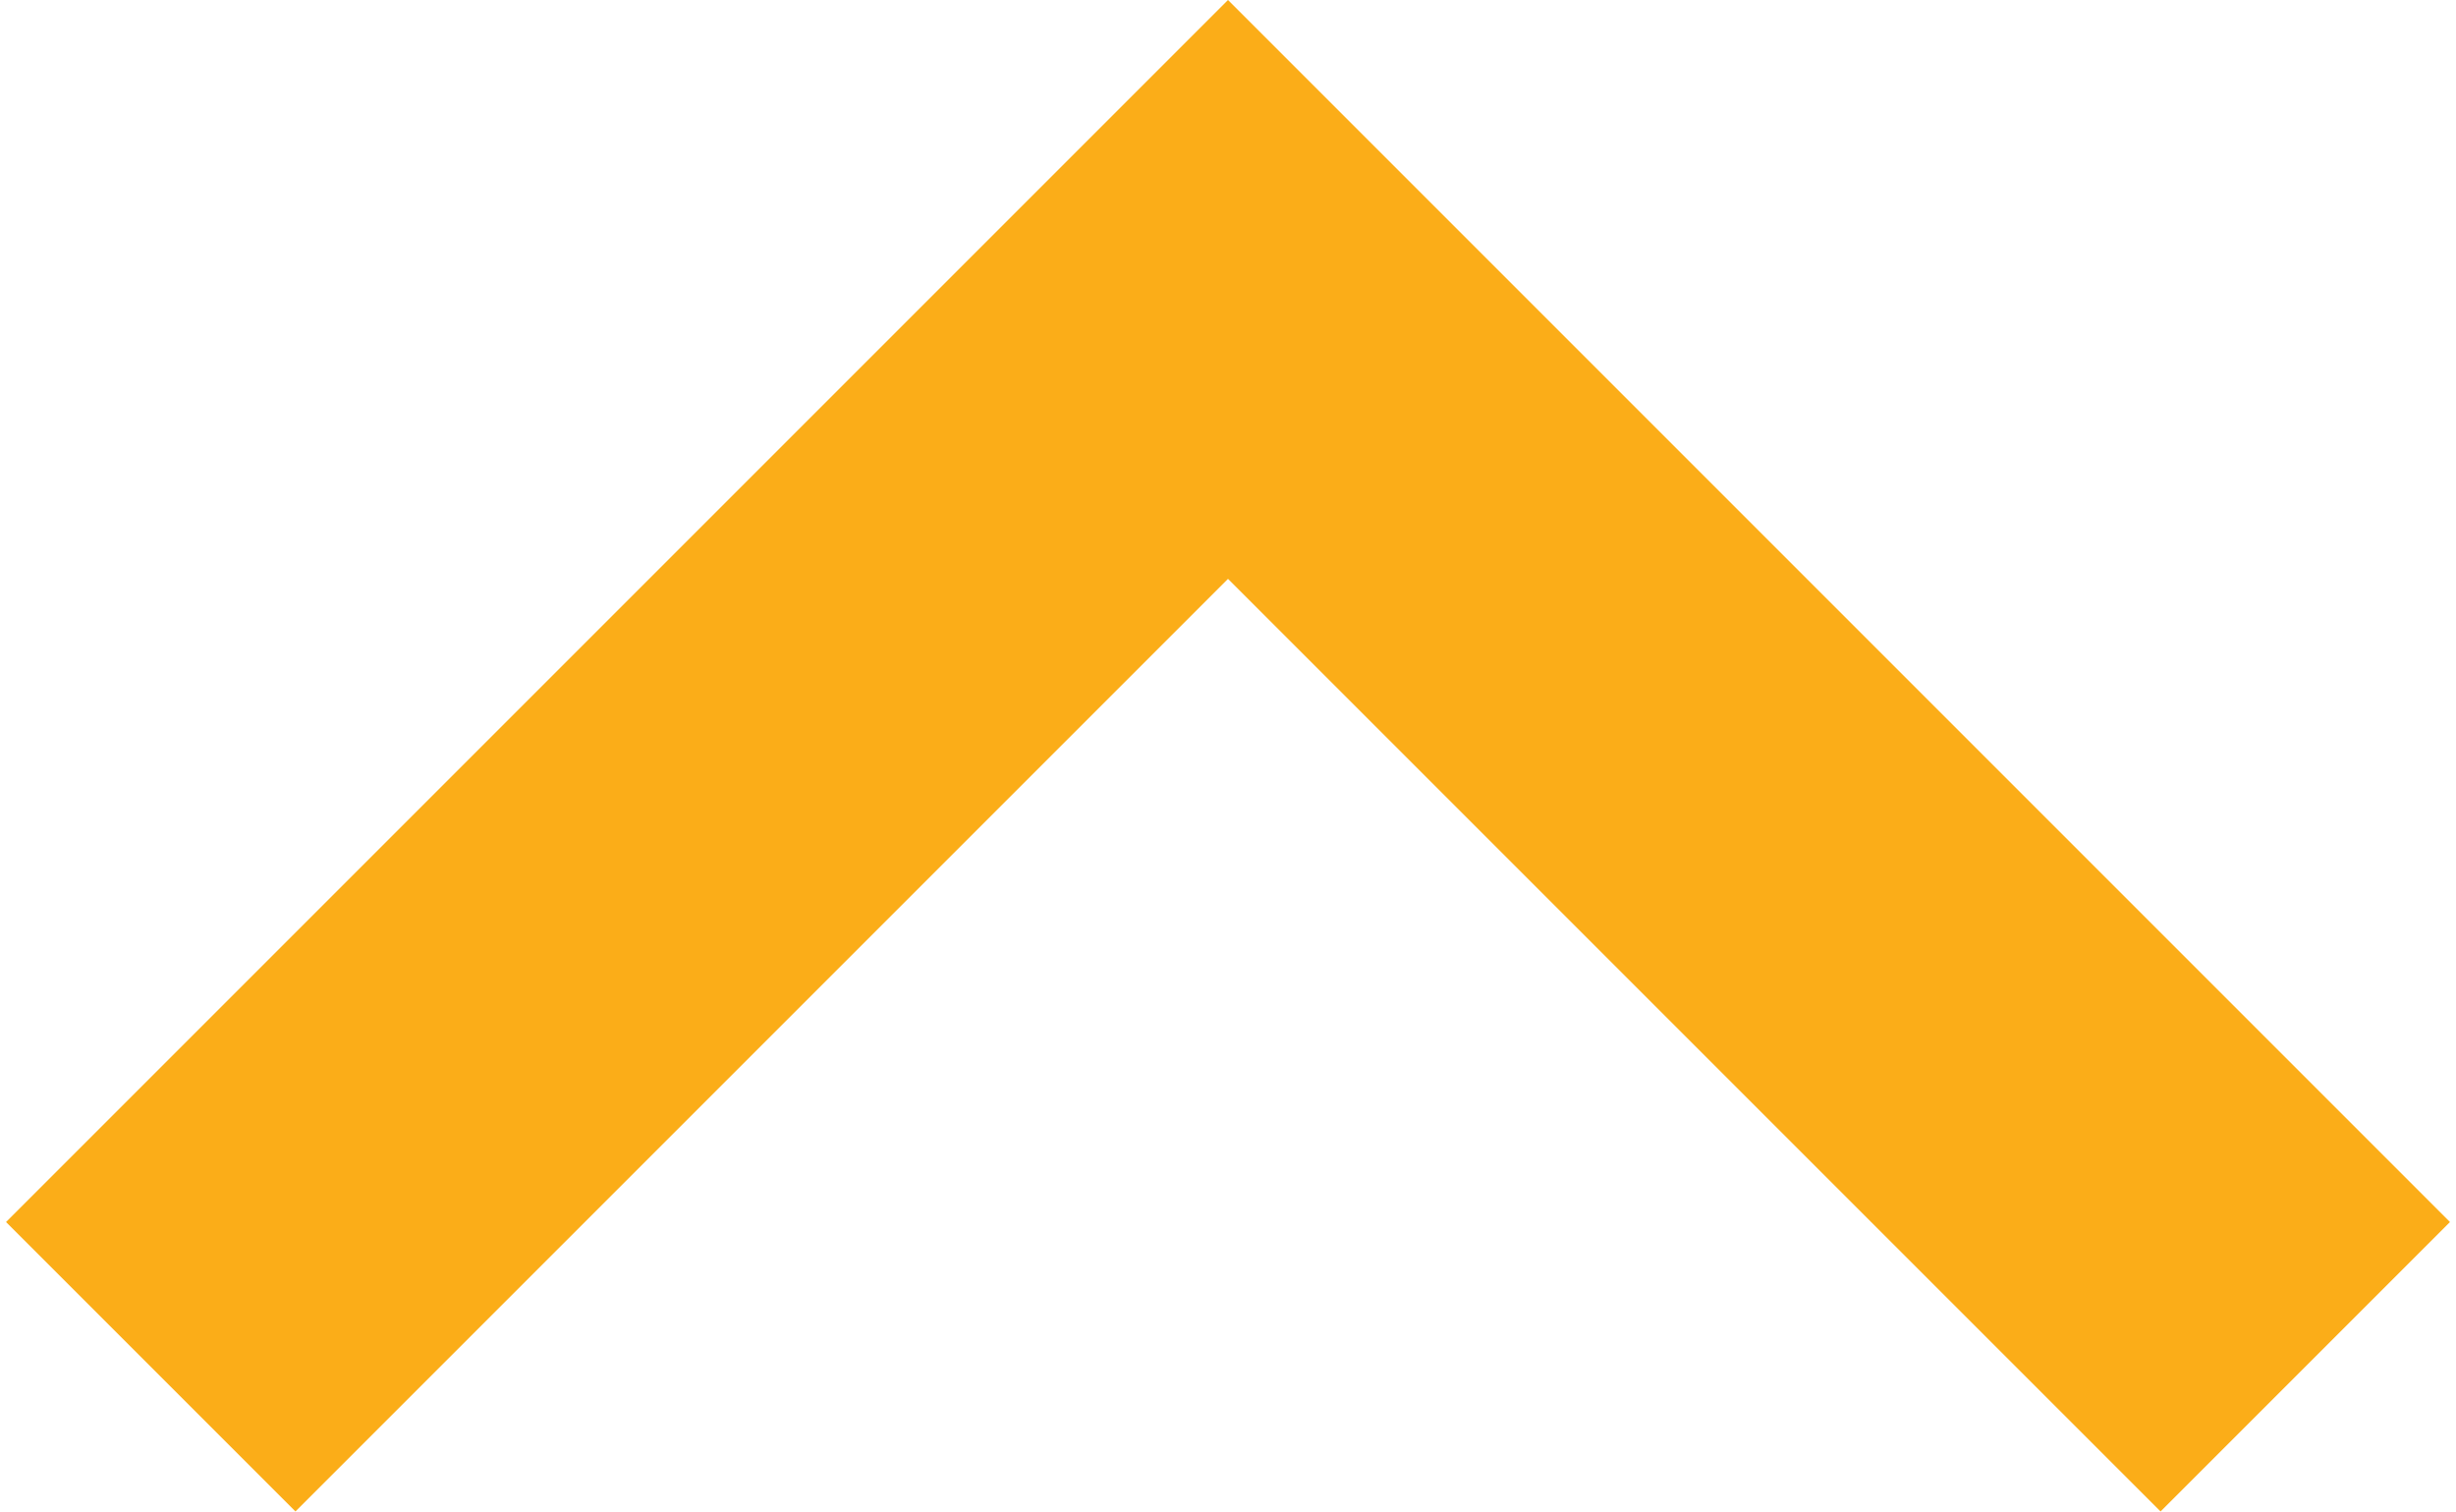
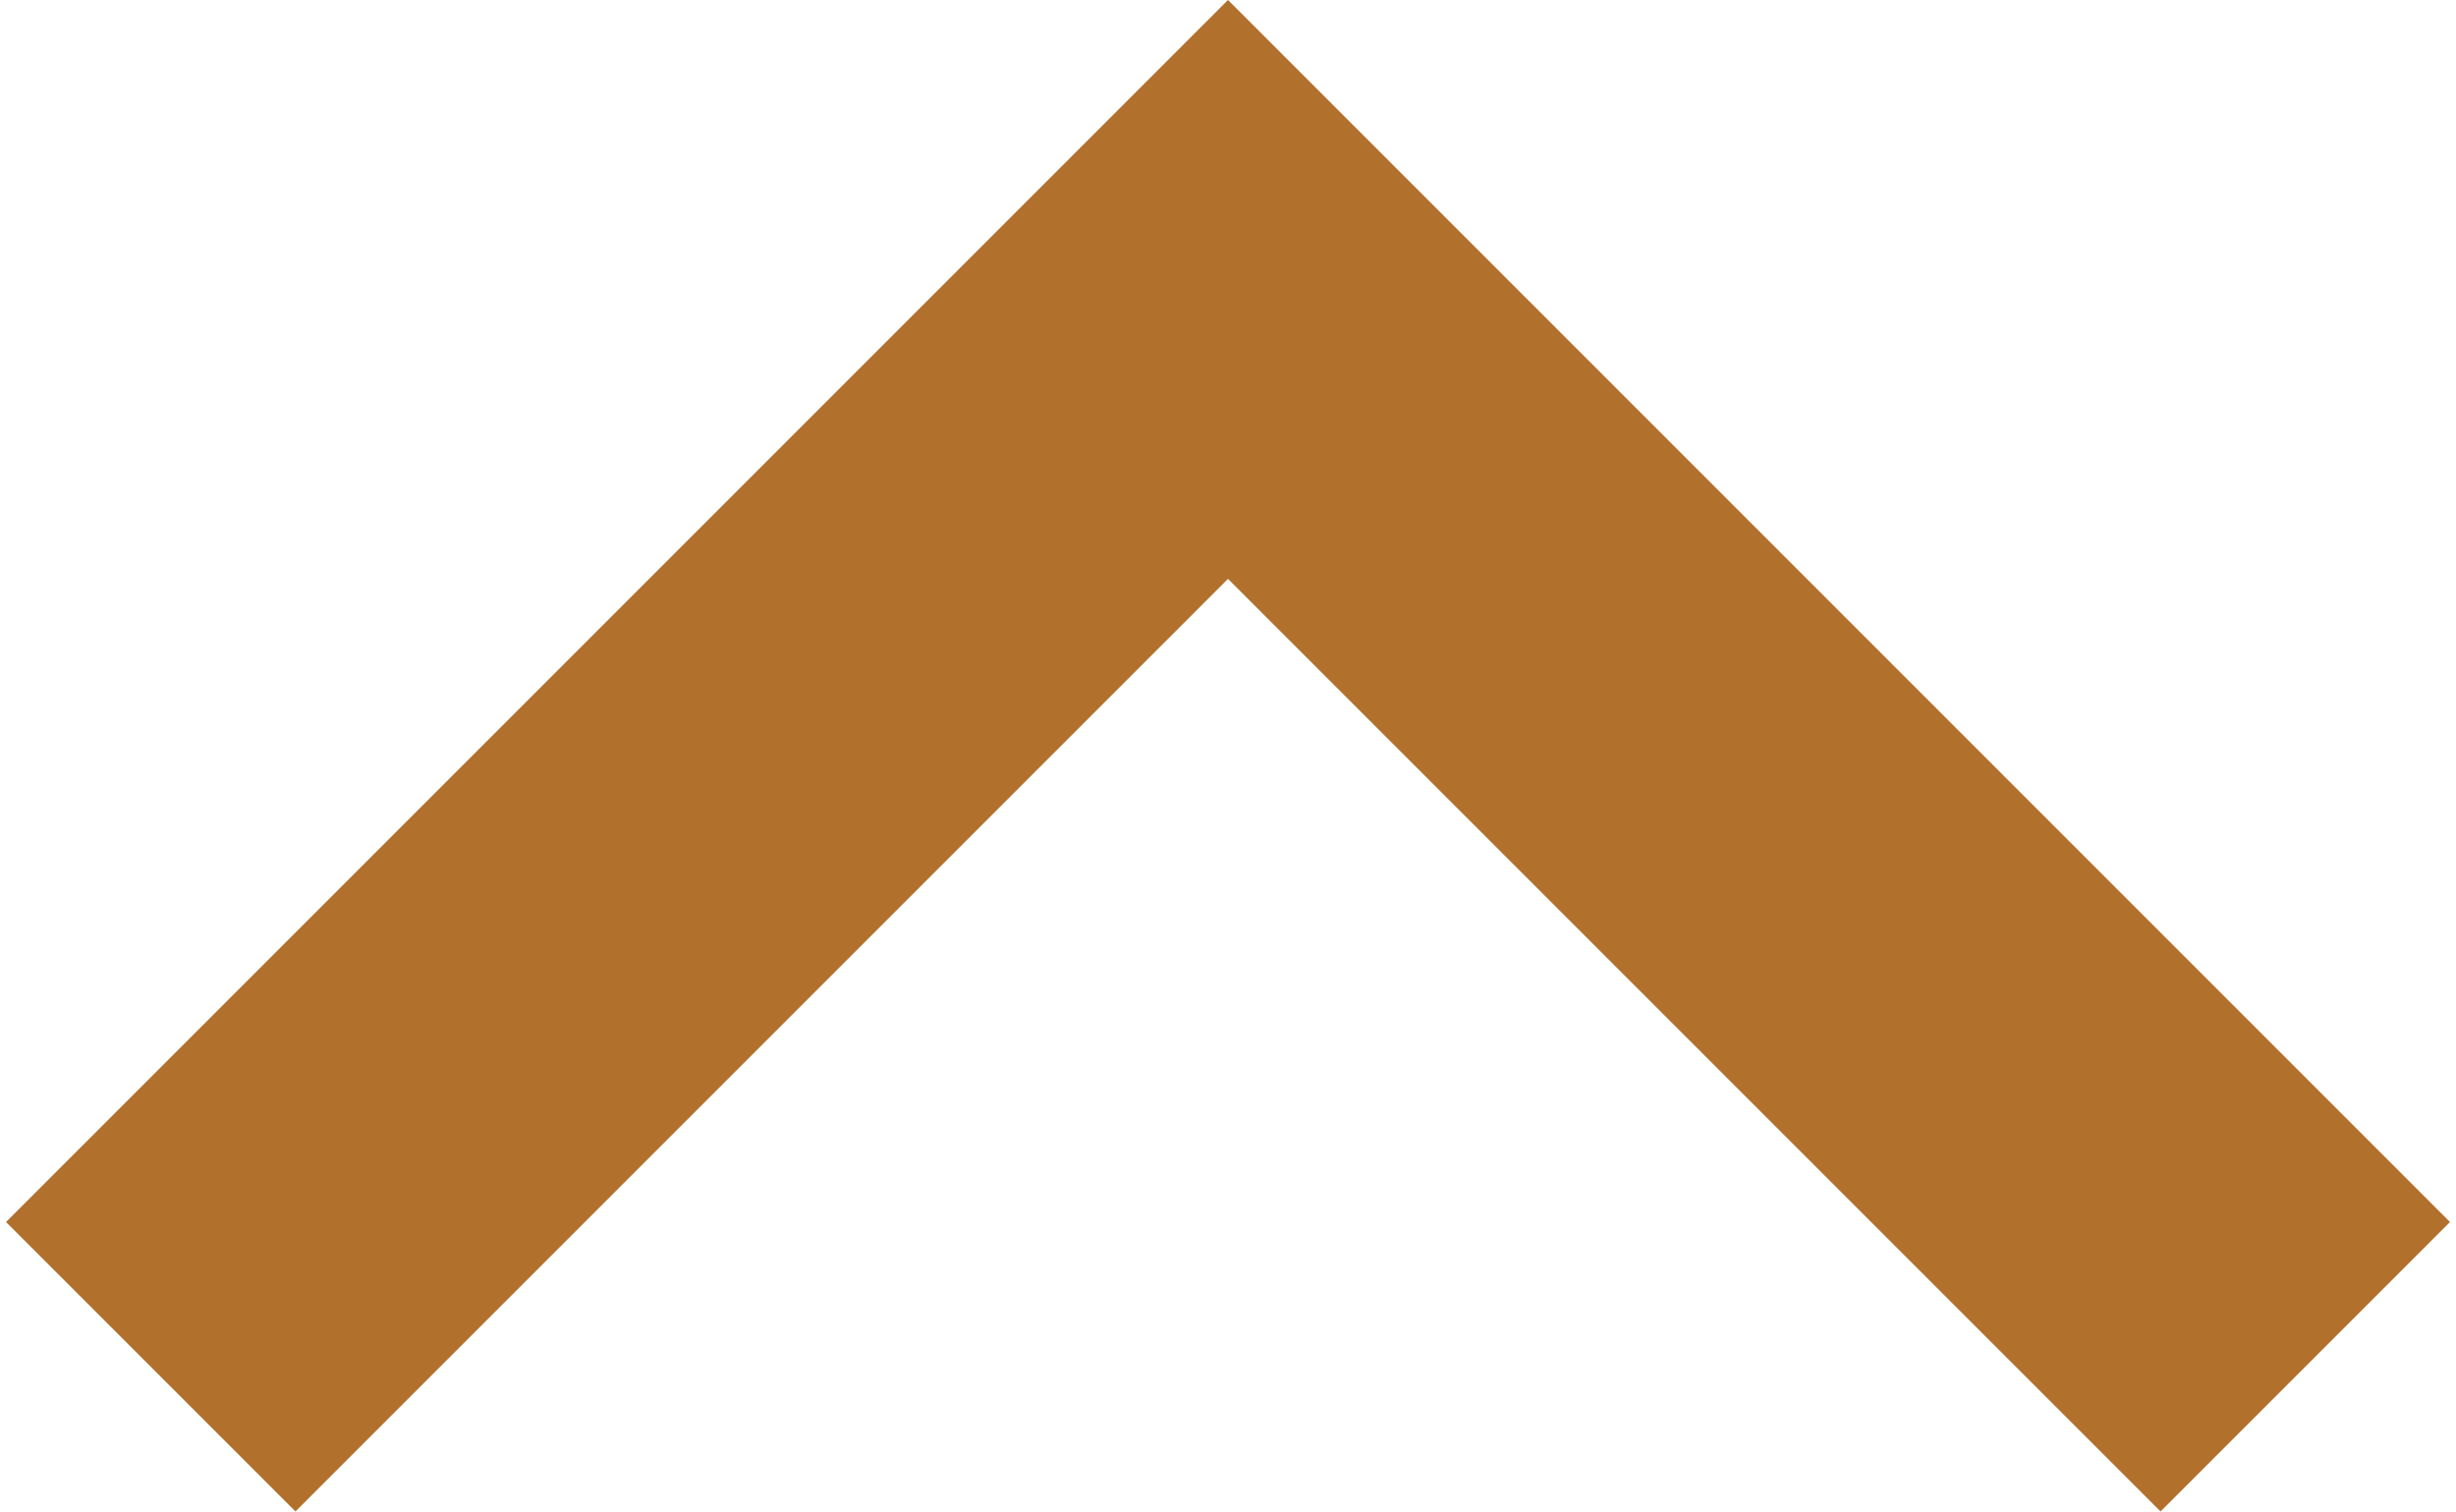
<svg xmlns="http://www.w3.org/2000/svg" version="1.1" id="Layer_1" width="13" height="8" x="0px" y="0px" viewBox="0 0 7.6 4.7" style="enable-background:new 0 0 7.6 4.7;" xml:space="preserve">
  <style type="text/css">
- 	.st0{fill:#fbad18;}
+ 	.st0{fill:#b1702b;}
</style>
-   <g id="Layer_2_00000124154291390000302850000001639932502443627160_" fill="#fbad18">
+   <g id="Layer_2_00000124154291390000302850000001639932502443627160_" fill="#b1702b">
    <g id="Layer_1-2">
      <path id="Icon_material-keyboard-arrow-down" class="st0" d="M6.7,4.7L3.8,1.8L0.9,4.7L0,3.8L3.8,0l3.8,3.8L6.7,4.7z" />
    </g>
  </g>
</svg>
